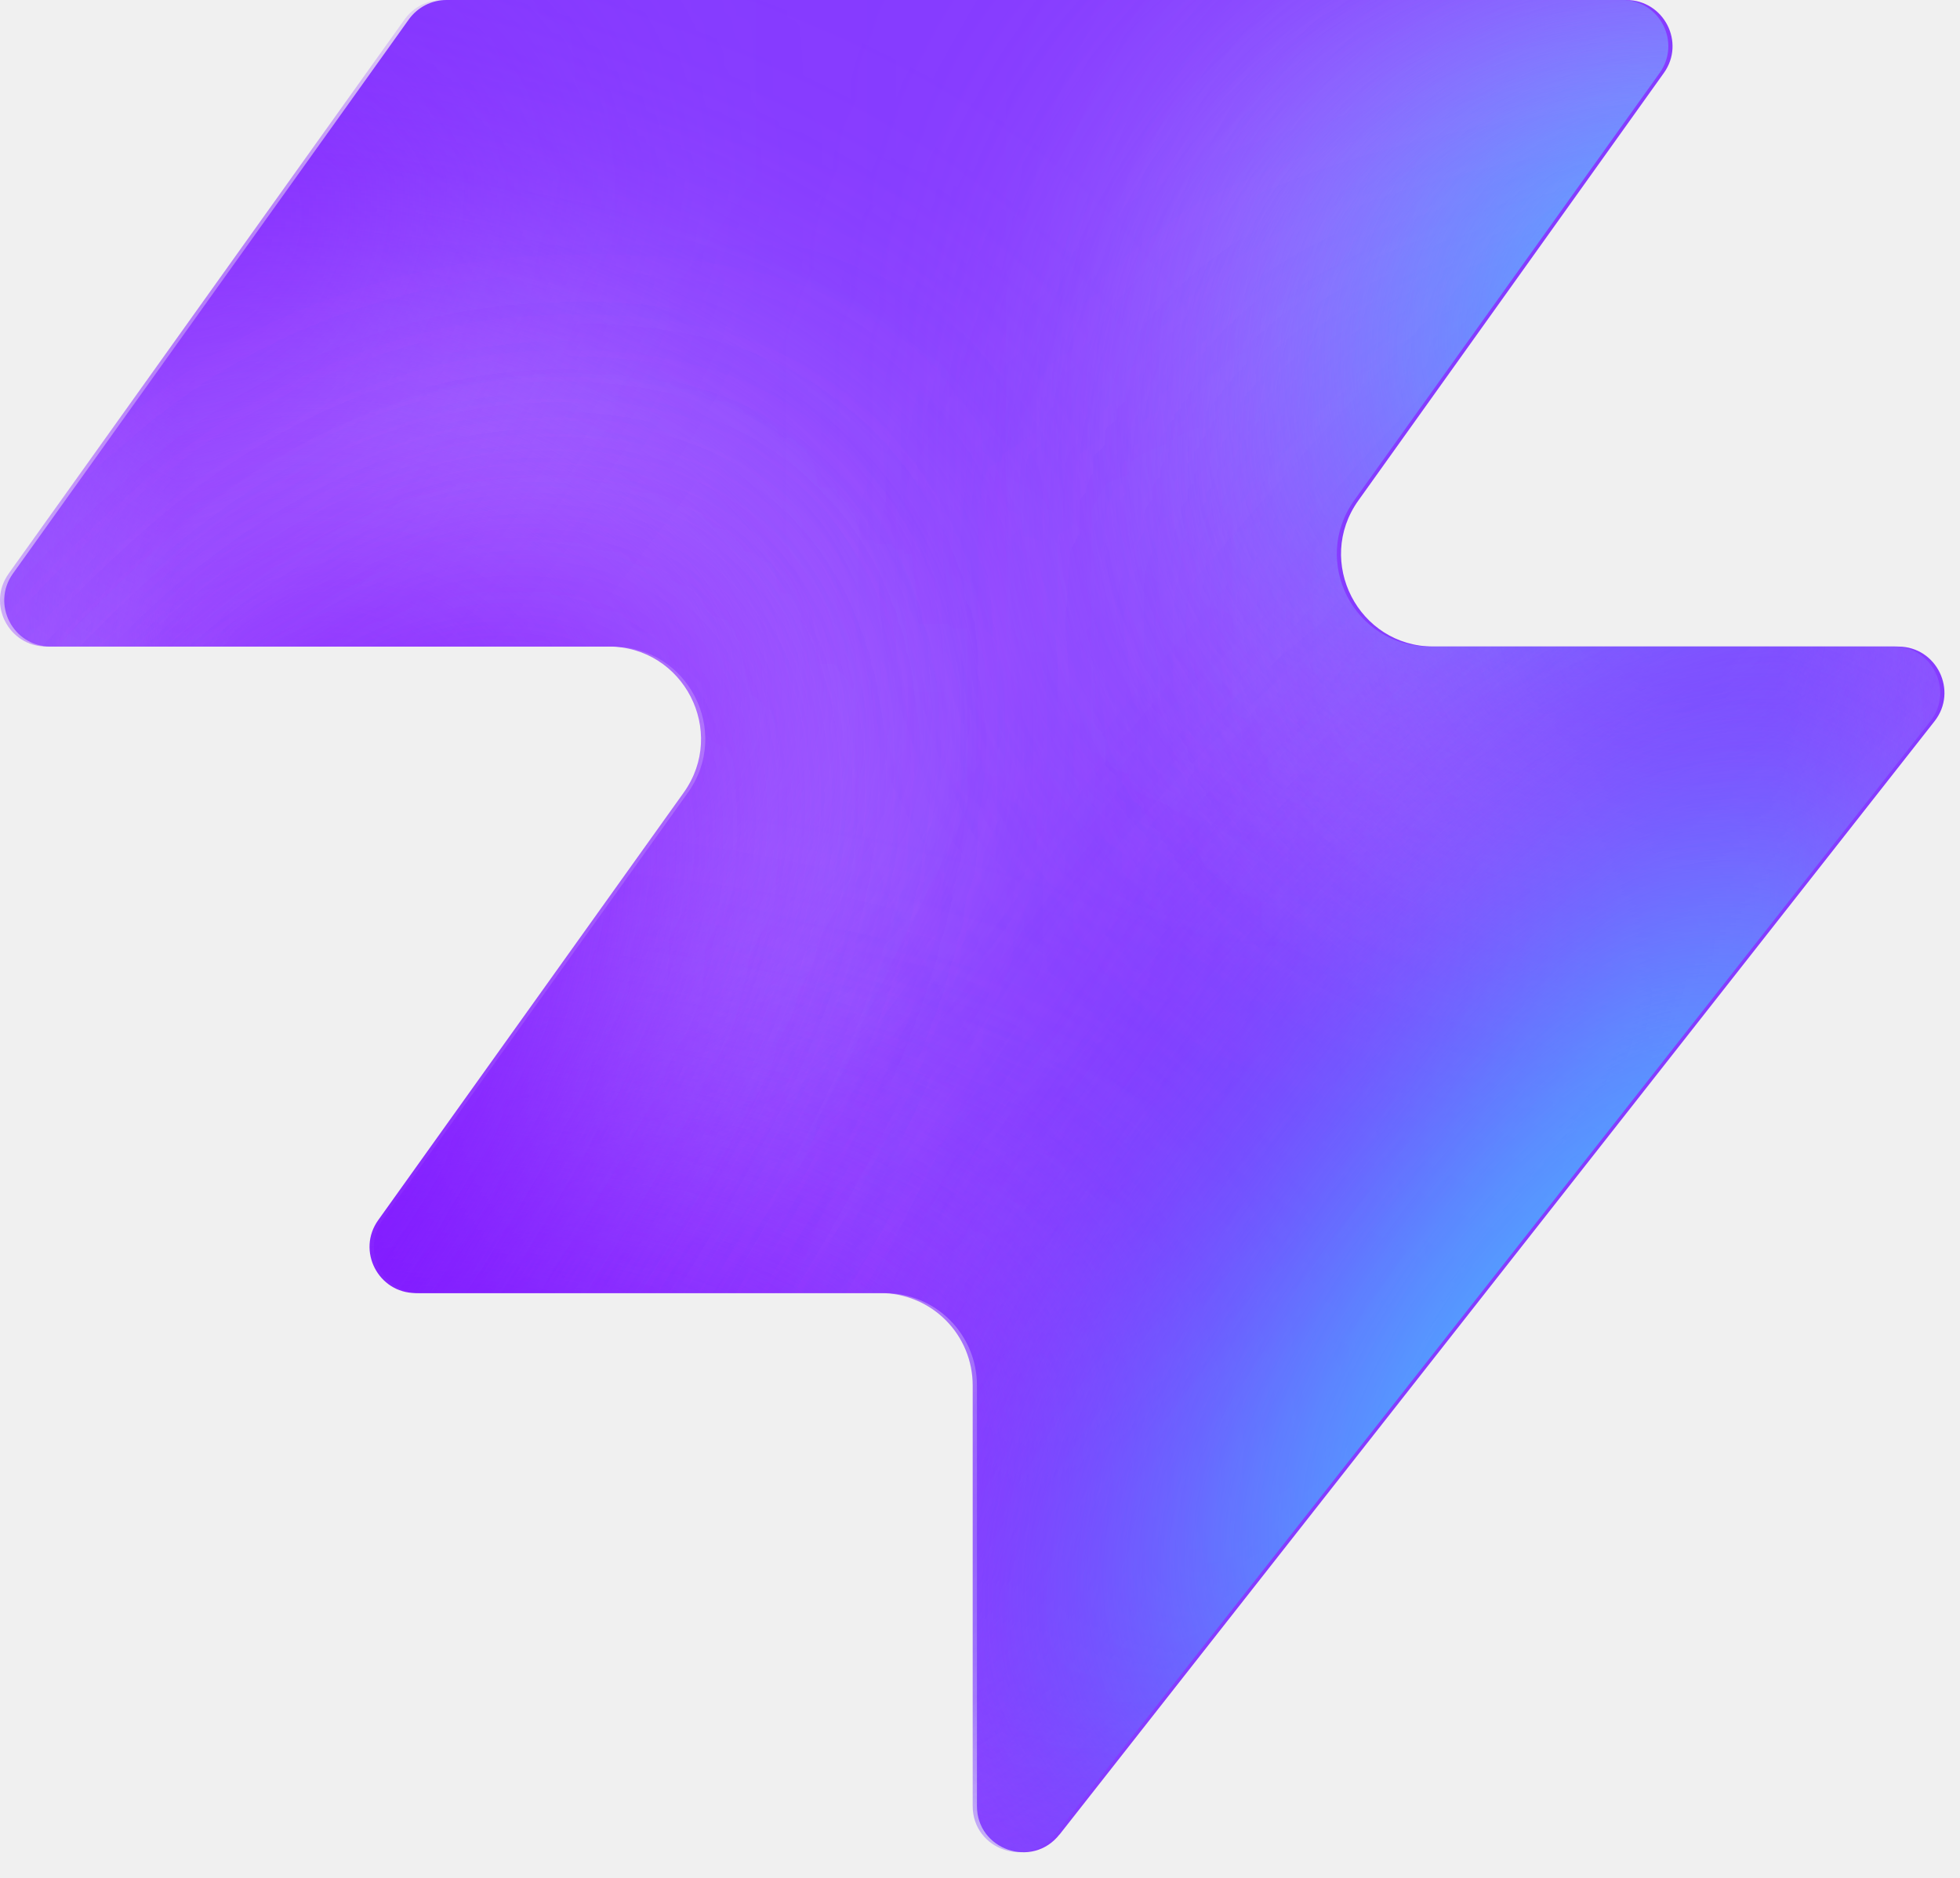
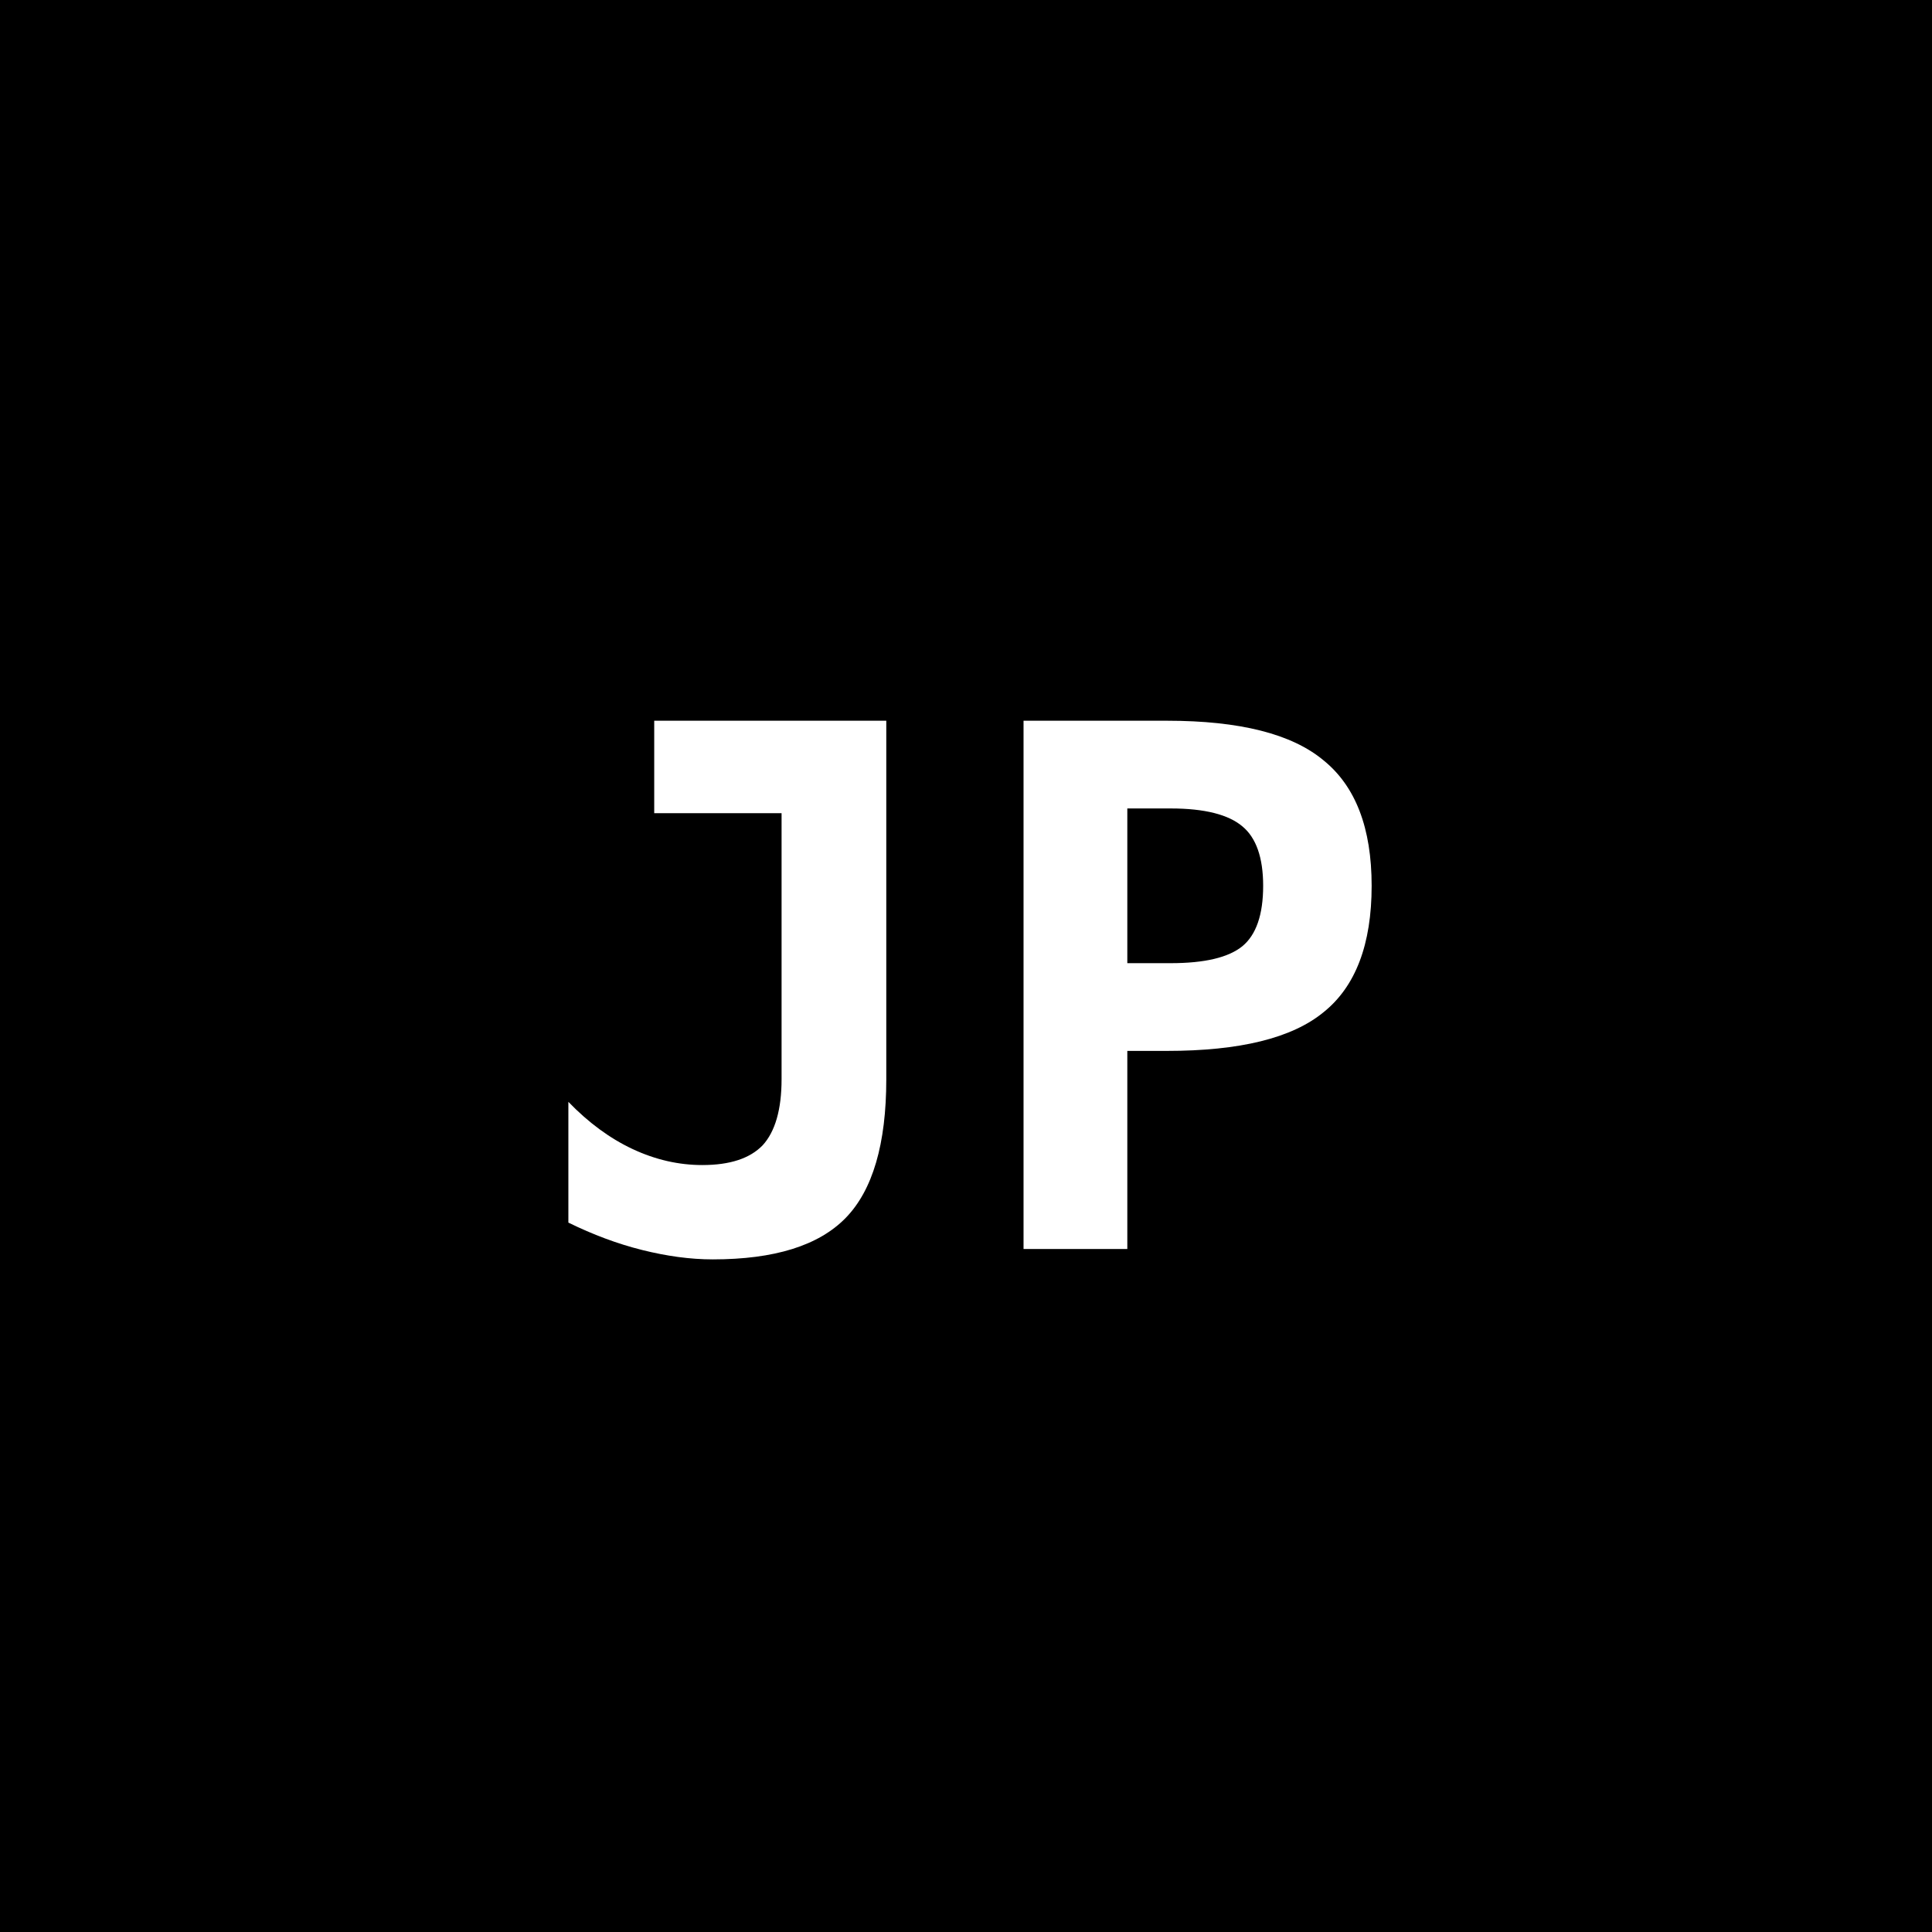
- <svg xmlns="http://www.w3.org/2000/svg" width="48" height="46" fill="none" viewBox="0 0 48 46">
-   <path fill="#863bff" d="M25.946 44.938c-.664.845-2.021.375-2.021-.698V33.937a2.26 2.26 0 0 0-2.262-2.262H10.287c-.92 0-1.456-1.04-.92-1.788l7.48-10.471c1.07-1.497 0-3.578-1.842-3.578H1.237c-.92 0-1.456-1.04-.92-1.788L10.013.474c.214-.297.556-.474.92-.474h28.894c.92 0 1.456 1.04.92 1.788l-7.48 10.471c-1.07 1.498 0 3.579 1.842 3.579h11.377c.943 0 1.473 1.088.89 1.83L25.947 44.94z" style="fill:#863bff;fill:color(display-p3 .525 .23 1);fill-opacity:1" />
-   <mask id="a" width="48" height="46" x="0" y="0" maskUnits="userSpaceOnUse" style="mask-type:alpha">
-     <path fill="#000" d="M25.842 44.938c-.664.844-2.021.375-2.021-.698V33.937a2.26 2.26 0 0 0-2.262-2.262H10.183c-.92 0-1.456-1.04-.92-1.788l7.48-10.471c1.07-1.498 0-3.579-1.842-3.579H1.133c-.92 0-1.456-1.04-.92-1.787L9.91.473c.214-.297.556-.474.92-.474h28.894c.92 0 1.456 1.04.92 1.788l-7.48 10.471c-1.07 1.498 0 3.578 1.842 3.578h11.377c.943 0 1.473 1.088.89 1.832L25.843 44.94z" style="fill:#000;fill-opacity:1" />
-   </mask>
-   <g mask="url(#a)">
-     <g filter="url(#b)">
-       <ellipse cx="5.508" cy="14.704" fill="#ede6ff" rx="5.508" ry="14.704" style="fill:#ede6ff;fill:color(display-p3 .927 .903 1);fill-opacity:1" transform="matrix(.00324 1 1 -.00324 -4.47 31.516)" />
-     </g>
-     <g filter="url(#c)">
-       <ellipse cx="10.399" cy="29.851" fill="#ede6ff" rx="10.399" ry="29.851" style="fill:#ede6ff;fill:color(display-p3 .927 .903 1);fill-opacity:1" transform="matrix(.00324 1 1 -.00324 -39.328 7.883)" />
-     </g>
-     <g filter="url(#d)">
-       <ellipse cx="5.508" cy="30.487" fill="#7e14ff" rx="5.508" ry="30.487" style="fill:#7e14ff;fill:color(display-p3 .492 .077 1);fill-opacity:1" transform="rotate(89.814 -25.913 -14.639)scale(1 -1)" />
-     </g>
-     <g filter="url(#e)">
-       <ellipse cx="5.508" cy="30.599" fill="#7e14ff" rx="5.508" ry="30.599" style="fill:#7e14ff;fill:color(display-p3 .492 .077 1);fill-opacity:1" transform="rotate(89.814 -32.644 -3.334)scale(1 -1)" />
-     </g>
-     <g filter="url(#f)">
-       <ellipse cx="5.508" cy="30.599" fill="#7e14ff" rx="5.508" ry="30.599" style="fill:#7e14ff;fill:color(display-p3 .492 .077 1);fill-opacity:1" transform="matrix(.00324 1 1 -.00324 -34.34 30.47)" />
-     </g>
-     <g filter="url(#g)">
-       <ellipse cx="14.072" cy="22.078" fill="#ede6ff" rx="14.072" ry="22.078" style="fill:#ede6ff;fill:color(display-p3 .927 .903 1);fill-opacity:1" transform="rotate(93.35 24.506 48.493)scale(-1 1)" />
-     </g>
-     <g filter="url(#h)">
-       <ellipse cx="3.47" cy="21.501" fill="#7e14ff" rx="3.47" ry="21.501" style="fill:#7e14ff;fill:color(display-p3 .492 .077 1);fill-opacity:1" transform="rotate(89.009 28.708 47.59)scale(-1 1)" />
-     </g>
-     <g filter="url(#i)">
-       <ellipse cx="3.47" cy="21.501" fill="#7e14ff" rx="3.47" ry="21.501" style="fill:#7e14ff;fill:color(display-p3 .492 .077 1);fill-opacity:1" transform="rotate(89.009 28.708 47.59)scale(-1 1)" />
-     </g>
-     <g filter="url(#j)">
-       <ellipse cx=".387" cy="8.972" fill="#7e14ff" rx="4.407" ry="29.108" style="fill:#7e14ff;fill:color(display-p3 .492 .077 1);fill-opacity:1" transform="rotate(39.51 .387 8.972)" />
-     </g>
-     <g filter="url(#k)">
-       <ellipse cx="47.523" cy="-6.092" fill="#7e14ff" rx="4.407" ry="29.108" style="fill:#7e14ff;fill:color(display-p3 .492 .077 1);fill-opacity:1" transform="rotate(37.892 47.523 -6.092)" />
-     </g>
-     <g filter="url(#l)">
-       <ellipse cx="41.412" cy="6.333" fill="#47bfff" rx="5.971" ry="9.665" style="fill:#47bfff;fill:color(display-p3 .28 .748 1);fill-opacity:1" transform="rotate(37.892 41.412 6.333)" />
-     </g>
-     <g filter="url(#m)">
-       <ellipse cx="-1.879" cy="38.332" fill="#7e14ff" rx="4.407" ry="29.108" style="fill:#7e14ff;fill:color(display-p3 .492 .077 1);fill-opacity:1" transform="rotate(37.892 -1.88 38.332)" />
-     </g>
-     <g filter="url(#n)">
-       <ellipse cx="-1.879" cy="38.332" fill="#7e14ff" rx="4.407" ry="29.108" style="fill:#7e14ff;fill:color(display-p3 .492 .077 1);fill-opacity:1" transform="rotate(37.892 -1.88 38.332)" />
-     </g>
-     <g filter="url(#o)">
-       <ellipse cx="35.651" cy="29.907" fill="#7e14ff" rx="4.407" ry="29.108" style="fill:#7e14ff;fill:color(display-p3 .492 .077 1);fill-opacity:1" transform="rotate(37.892 35.651 29.907)" />
-     </g>
-     <g filter="url(#p)">
-       <ellipse cx="38.418" cy="32.4" fill="#47bfff" rx="5.971" ry="15.297" style="fill:#47bfff;fill:color(display-p3 .28 .748 1);fill-opacity:1" transform="rotate(37.892 38.418 32.4)" />
-     </g>
-   </g>
-   <defs>
-     <filter id="b" width="60.045" height="41.654" x="-19.77" y="16.149" color-interpolation-filters="sRGB" filterUnits="userSpaceOnUse">
-       <feFlood flood-opacity="0" result="BackgroundImageFix" />
-       <feBlend in="SourceGraphic" in2="BackgroundImageFix" result="shape" />
-       <feGaussianBlur result="effect1_foregroundBlur_2002_17158" stdDeviation="7.659" />
-     </filter>
-     <filter id="c" width="90.34" height="51.437" x="-54.613" y="-7.533" color-interpolation-filters="sRGB" filterUnits="userSpaceOnUse">
-       <feFlood flood-opacity="0" result="BackgroundImageFix" />
-       <feBlend in="SourceGraphic" in2="BackgroundImageFix" result="shape" />
-       <feGaussianBlur result="effect1_foregroundBlur_2002_17158" stdDeviation="7.659" />
-     </filter>
-     <filter id="d" width="79.355" height="29.4" x="-49.64" y="2.03" color-interpolation-filters="sRGB" filterUnits="userSpaceOnUse">
-       <feFlood flood-opacity="0" result="BackgroundImageFix" />
-       <feBlend in="SourceGraphic" in2="BackgroundImageFix" result="shape" />
-       <feGaussianBlur result="effect1_foregroundBlur_2002_17158" stdDeviation="4.596" />
-     </filter>
-     <filter id="e" width="79.579" height="29.4" x="-45.045" y="20.029" color-interpolation-filters="sRGB" filterUnits="userSpaceOnUse">
-       <feFlood flood-opacity="0" result="BackgroundImageFix" />
-       <feBlend in="SourceGraphic" in2="BackgroundImageFix" result="shape" />
-       <feGaussianBlur result="effect1_foregroundBlur_2002_17158" stdDeviation="4.596" />
-     </filter>
-     <filter id="f" width="79.579" height="29.4" x="-43.513" y="21.178" color-interpolation-filters="sRGB" filterUnits="userSpaceOnUse">
-       <feFlood flood-opacity="0" result="BackgroundImageFix" />
-       <feBlend in="SourceGraphic" in2="BackgroundImageFix" result="shape" />
-       <feGaussianBlur result="effect1_foregroundBlur_2002_17158" stdDeviation="4.596" />
-     </filter>
-     <filter id="g" width="74.749" height="58.852" x="15.756" y="-17.901" color-interpolation-filters="sRGB" filterUnits="userSpaceOnUse">
-       <feFlood flood-opacity="0" result="BackgroundImageFix" />
-       <feBlend in="SourceGraphic" in2="BackgroundImageFix" result="shape" />
-       <feGaussianBlur result="effect1_foregroundBlur_2002_17158" stdDeviation="7.659" />
-     </filter>
-     <filter id="h" width="61.377" height="25.362" x="23.548" y="2.284" color-interpolation-filters="sRGB" filterUnits="userSpaceOnUse">
-       <feFlood flood-opacity="0" result="BackgroundImageFix" />
-       <feBlend in="SourceGraphic" in2="BackgroundImageFix" result="shape" />
-       <feGaussianBlur result="effect1_foregroundBlur_2002_17158" stdDeviation="4.596" />
-     </filter>
-     <filter id="i" width="61.377" height="25.362" x="23.548" y="2.284" color-interpolation-filters="sRGB" filterUnits="userSpaceOnUse">
-       <feFlood flood-opacity="0" result="BackgroundImageFix" />
-       <feBlend in="SourceGraphic" in2="BackgroundImageFix" result="shape" />
-       <feGaussianBlur result="effect1_foregroundBlur_2002_17158" stdDeviation="4.596" />
-     </filter>
-     <filter id="j" width="56.045" height="63.649" x="-27.636" y="-22.853" color-interpolation-filters="sRGB" filterUnits="userSpaceOnUse">
-       <feFlood flood-opacity="0" result="BackgroundImageFix" />
-       <feBlend in="SourceGraphic" in2="BackgroundImageFix" result="shape" />
-       <feGaussianBlur result="effect1_foregroundBlur_2002_17158" stdDeviation="4.596" />
-     </filter>
-     <filter id="k" width="54.814" height="64.646" x="20.116" y="-38.415" color-interpolation-filters="sRGB" filterUnits="userSpaceOnUse">
-       <feFlood flood-opacity="0" result="BackgroundImageFix" />
-       <feBlend in="SourceGraphic" in2="BackgroundImageFix" result="shape" />
-       <feGaussianBlur result="effect1_foregroundBlur_2002_17158" stdDeviation="4.596" />
-     </filter>
-     <filter id="l" width="33.541" height="35.313" x="24.641" y="-11.323" color-interpolation-filters="sRGB" filterUnits="userSpaceOnUse">
-       <feFlood flood-opacity="0" result="BackgroundImageFix" />
-       <feBlend in="SourceGraphic" in2="BackgroundImageFix" result="shape" />
-       <feGaussianBlur result="effect1_foregroundBlur_2002_17158" stdDeviation="4.596" />
-     </filter>
-     <filter id="m" width="54.814" height="64.646" x="-29.286" y="6.009" color-interpolation-filters="sRGB" filterUnits="userSpaceOnUse">
-       <feFlood flood-opacity="0" result="BackgroundImageFix" />
-       <feBlend in="SourceGraphic" in2="BackgroundImageFix" result="shape" />
-       <feGaussianBlur result="effect1_foregroundBlur_2002_17158" stdDeviation="4.596" />
-     </filter>
-     <filter id="n" width="54.814" height="64.646" x="-29.286" y="6.009" color-interpolation-filters="sRGB" filterUnits="userSpaceOnUse">
-       <feFlood flood-opacity="0" result="BackgroundImageFix" />
-       <feBlend in="SourceGraphic" in2="BackgroundImageFix" result="shape" />
-       <feGaussianBlur result="effect1_foregroundBlur_2002_17158" stdDeviation="4.596" />
-     </filter>
-     <filter id="o" width="54.814" height="64.646" x="8.244" y="-2.416" color-interpolation-filters="sRGB" filterUnits="userSpaceOnUse">
-       <feFlood flood-opacity="0" result="BackgroundImageFix" />
-       <feBlend in="SourceGraphic" in2="BackgroundImageFix" result="shape" />
-       <feGaussianBlur result="effect1_foregroundBlur_2002_17158" stdDeviation="4.596" />
-     </filter>
-     <filter id="p" width="39.409" height="43.623" x="18.713" y="10.588" color-interpolation-filters="sRGB" filterUnits="userSpaceOnUse">
-       <feFlood flood-opacity="0" result="BackgroundImageFix" />
-       <feBlend in="SourceGraphic" in2="BackgroundImageFix" result="shape" />
-       <feGaussianBlur result="effect1_foregroundBlur_2002_17158" stdDeviation="4.596" />
-     </filter>
-   </defs>
+ <svg xmlns="http://www.w3.org/2000/svg" width="32" height="32" viewBox="0 0 32 32">
+   <rect width="32" height="32" fill="#000" />
+   <text x="50%" y="54%" dominant-baseline="middle" text-anchor="middle" fill="#fff" font-family="monospace" font-weight="bold" font-size="12">JP</text>
</svg>
